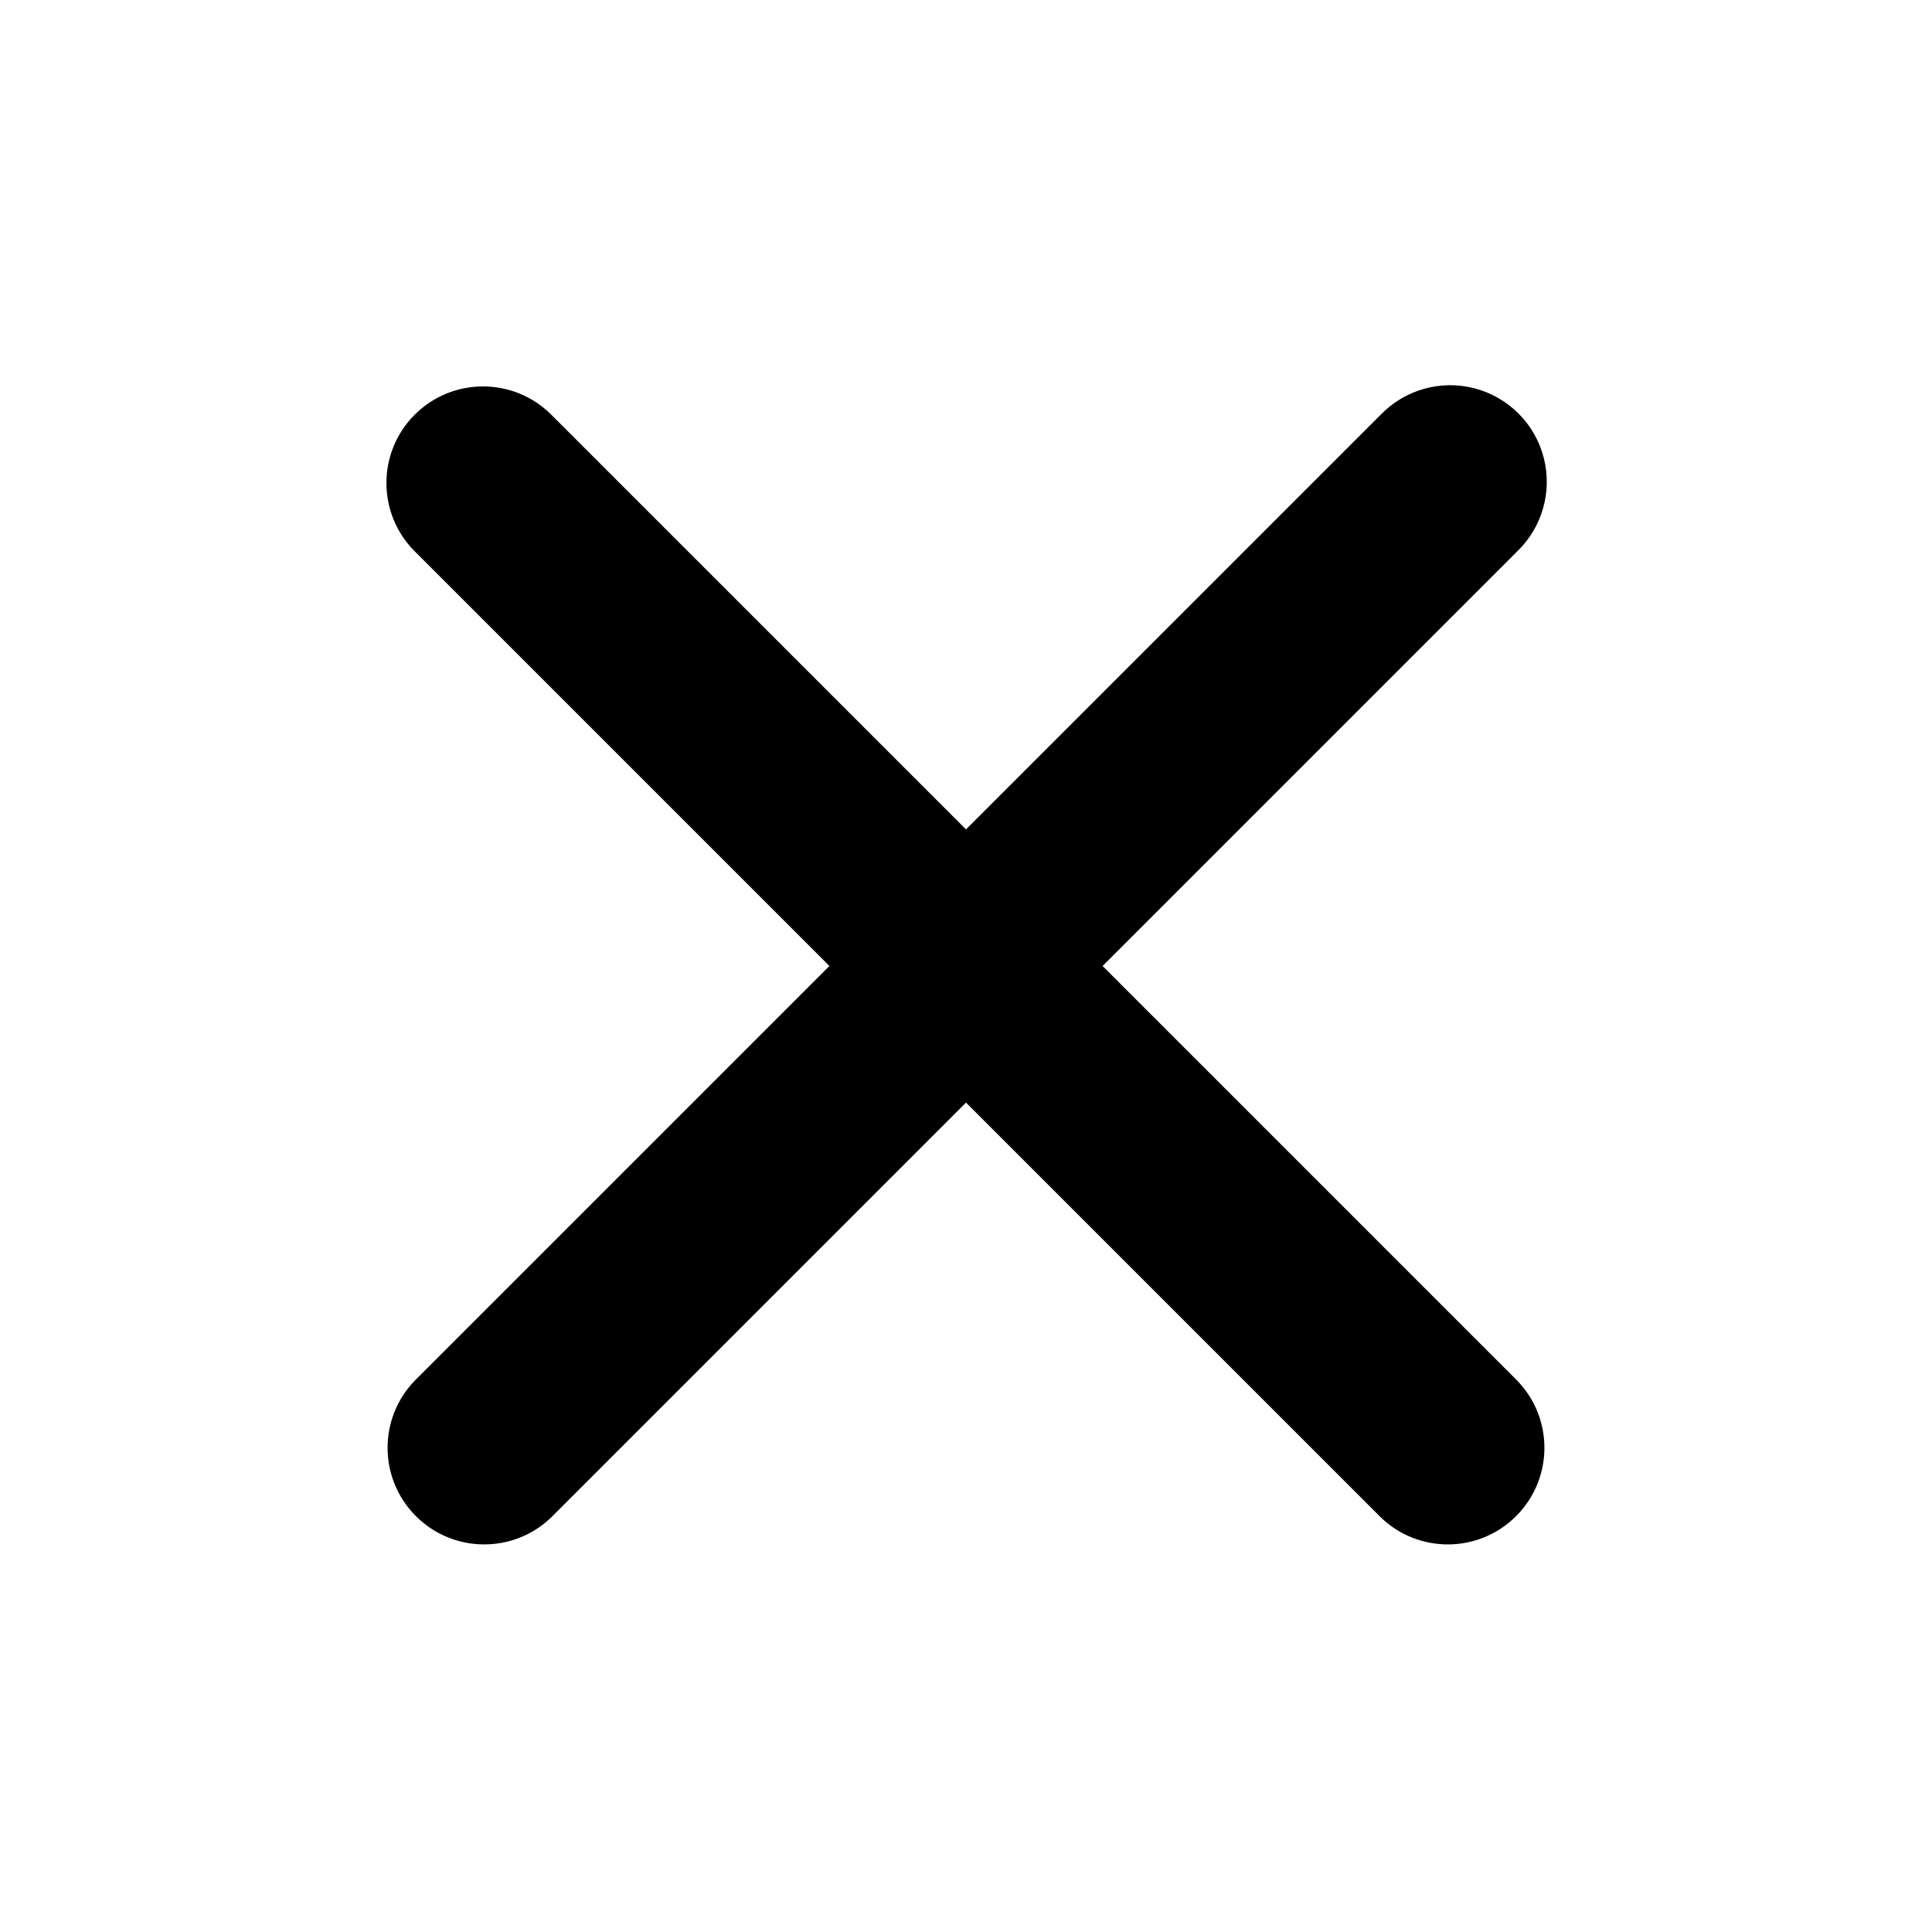
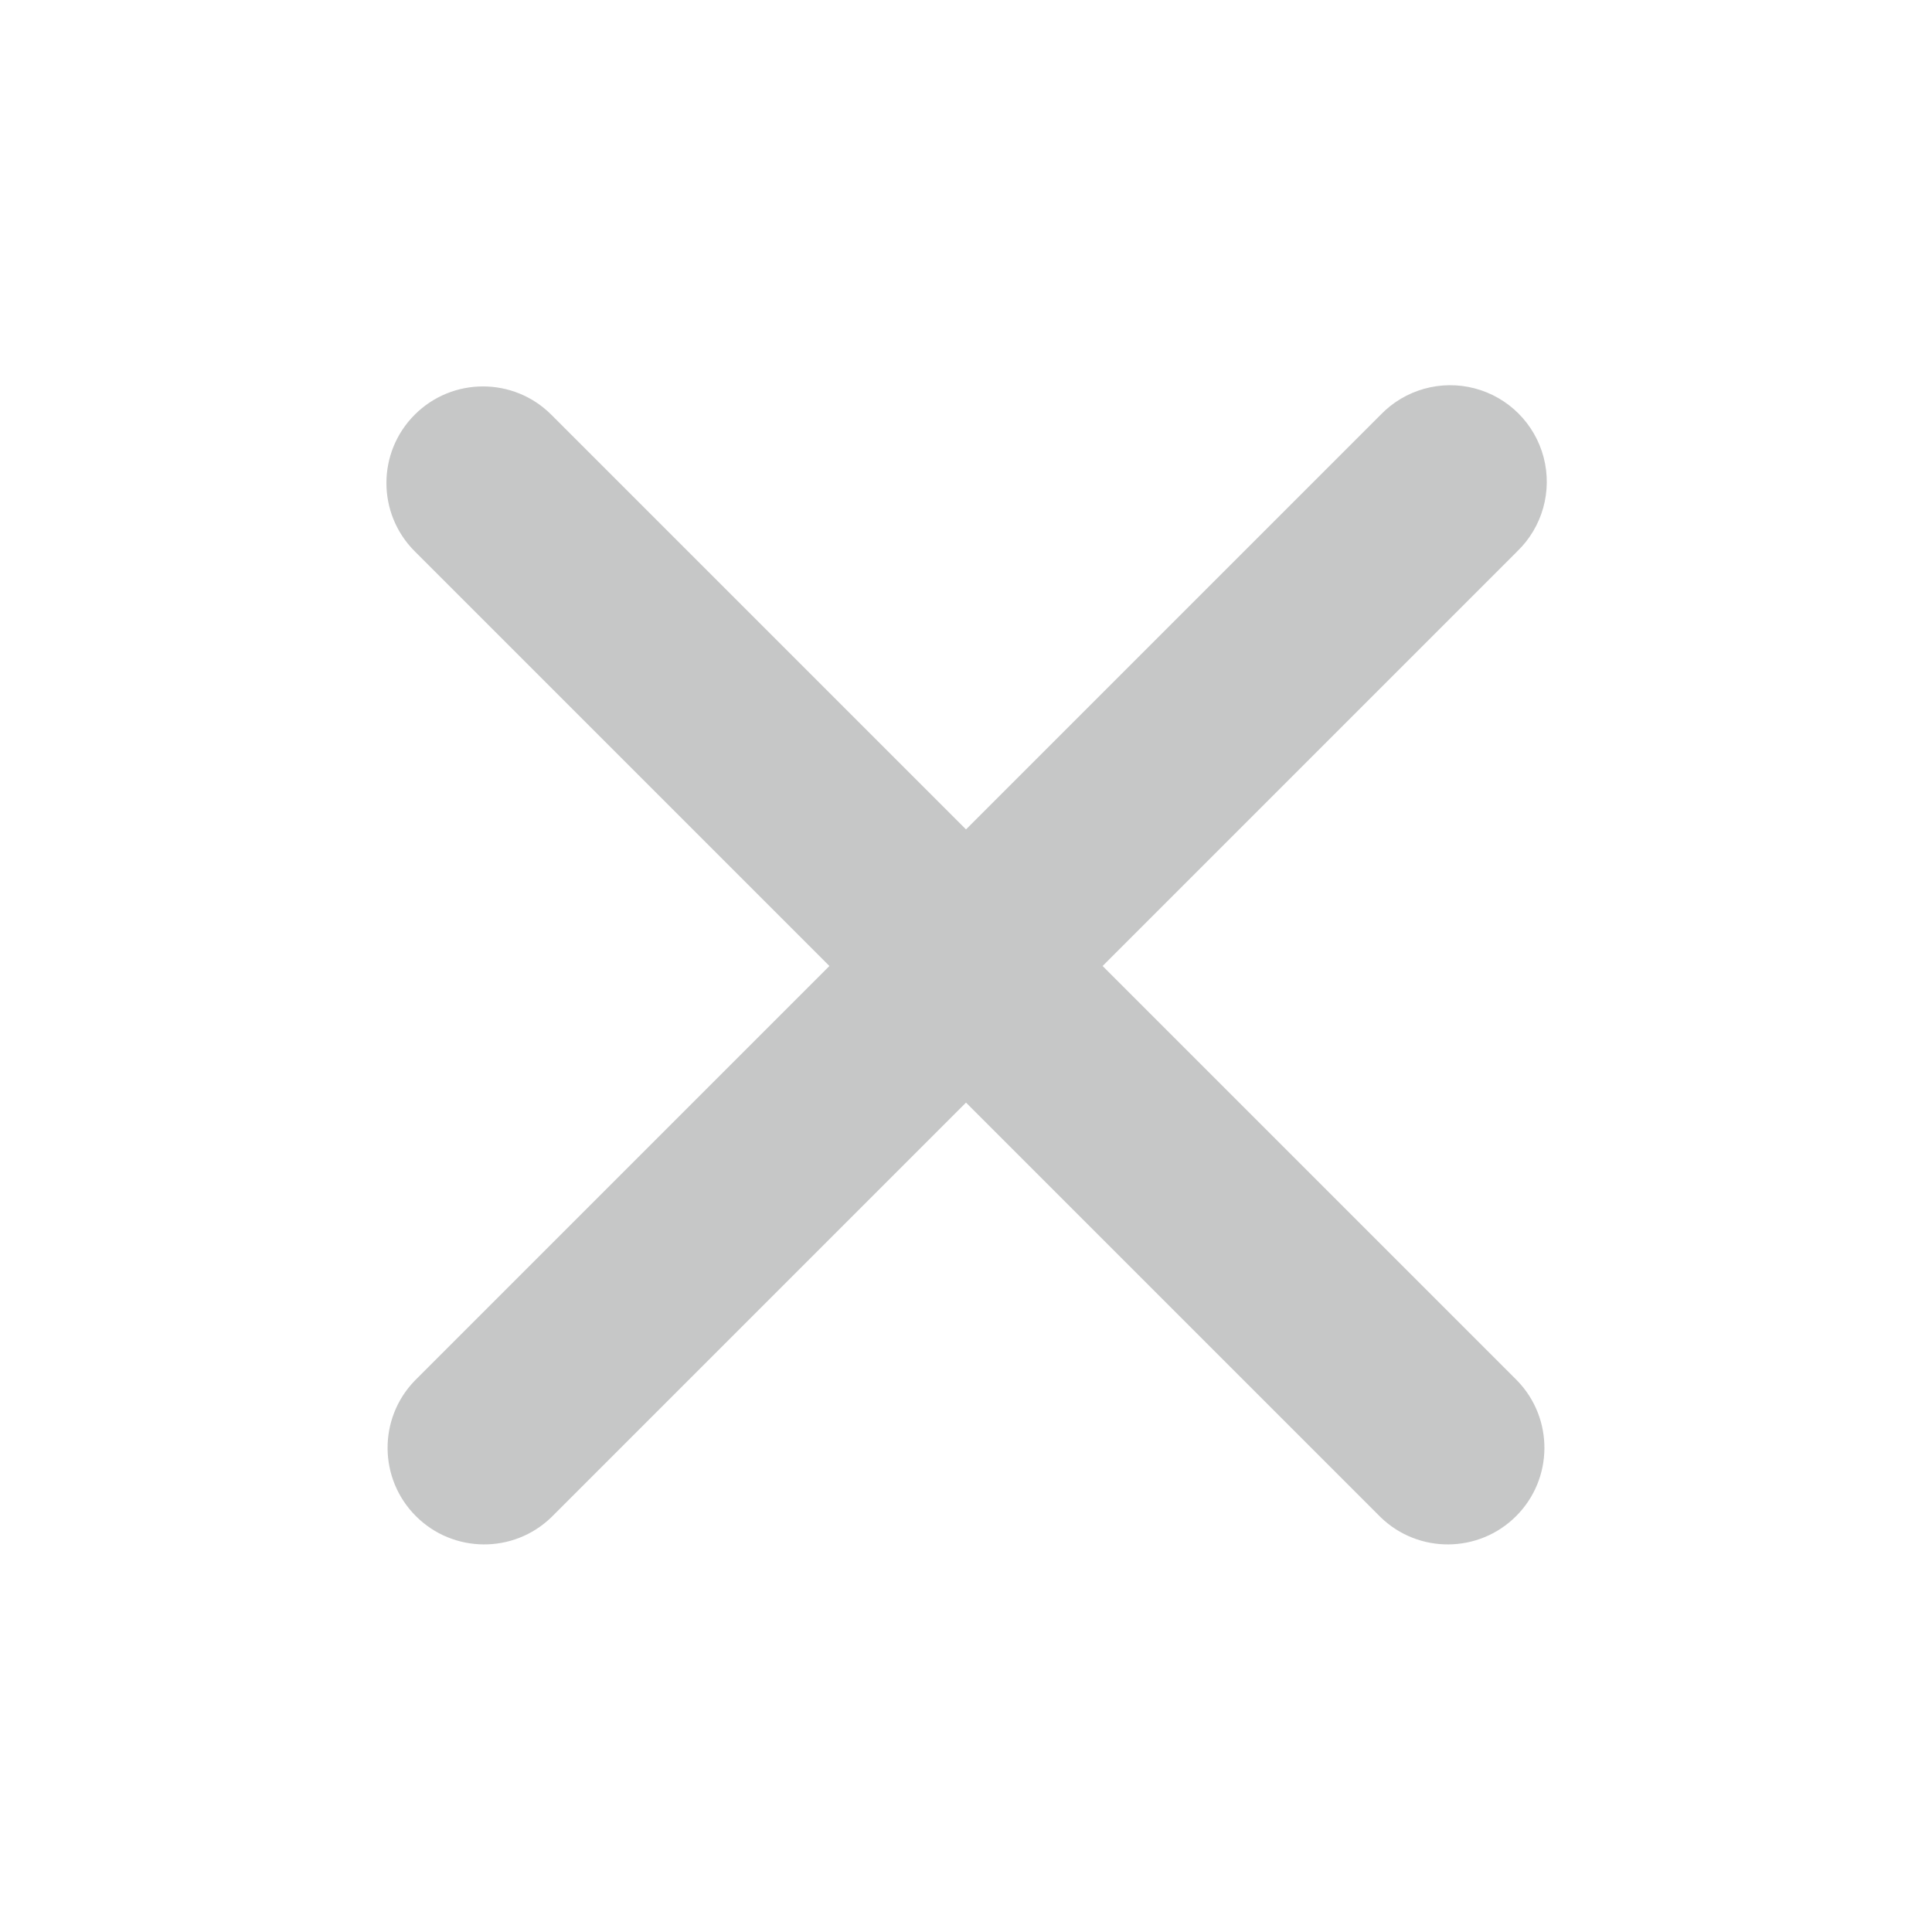
- <svg xmlns="http://www.w3.org/2000/svg" aria-hidden="true" class="w-5 h-5" fill="currentColor" viewBox="0 0 20 20">
+ <svg xmlns="http://www.w3.org/2000/svg" aria-hidden="true" class="w-5 h-5" fill="#c6c7c7" viewBox="0 0 20 20">
  <path fill-rule="evenodd" d="M4.293 4.293a1 1 0 011.414 0L10 8.586l4.293-4.293a1 1 0 111.414 1.414L11.414 10l4.293 4.293a1 1 0 01-1.414 1.414L10 11.414l-4.293 4.293a1 1 0 01-1.414-1.414L8.586 10 4.293 5.707a1 1 0 010-1.414z" clip-rule="evenodd" />
</svg>
